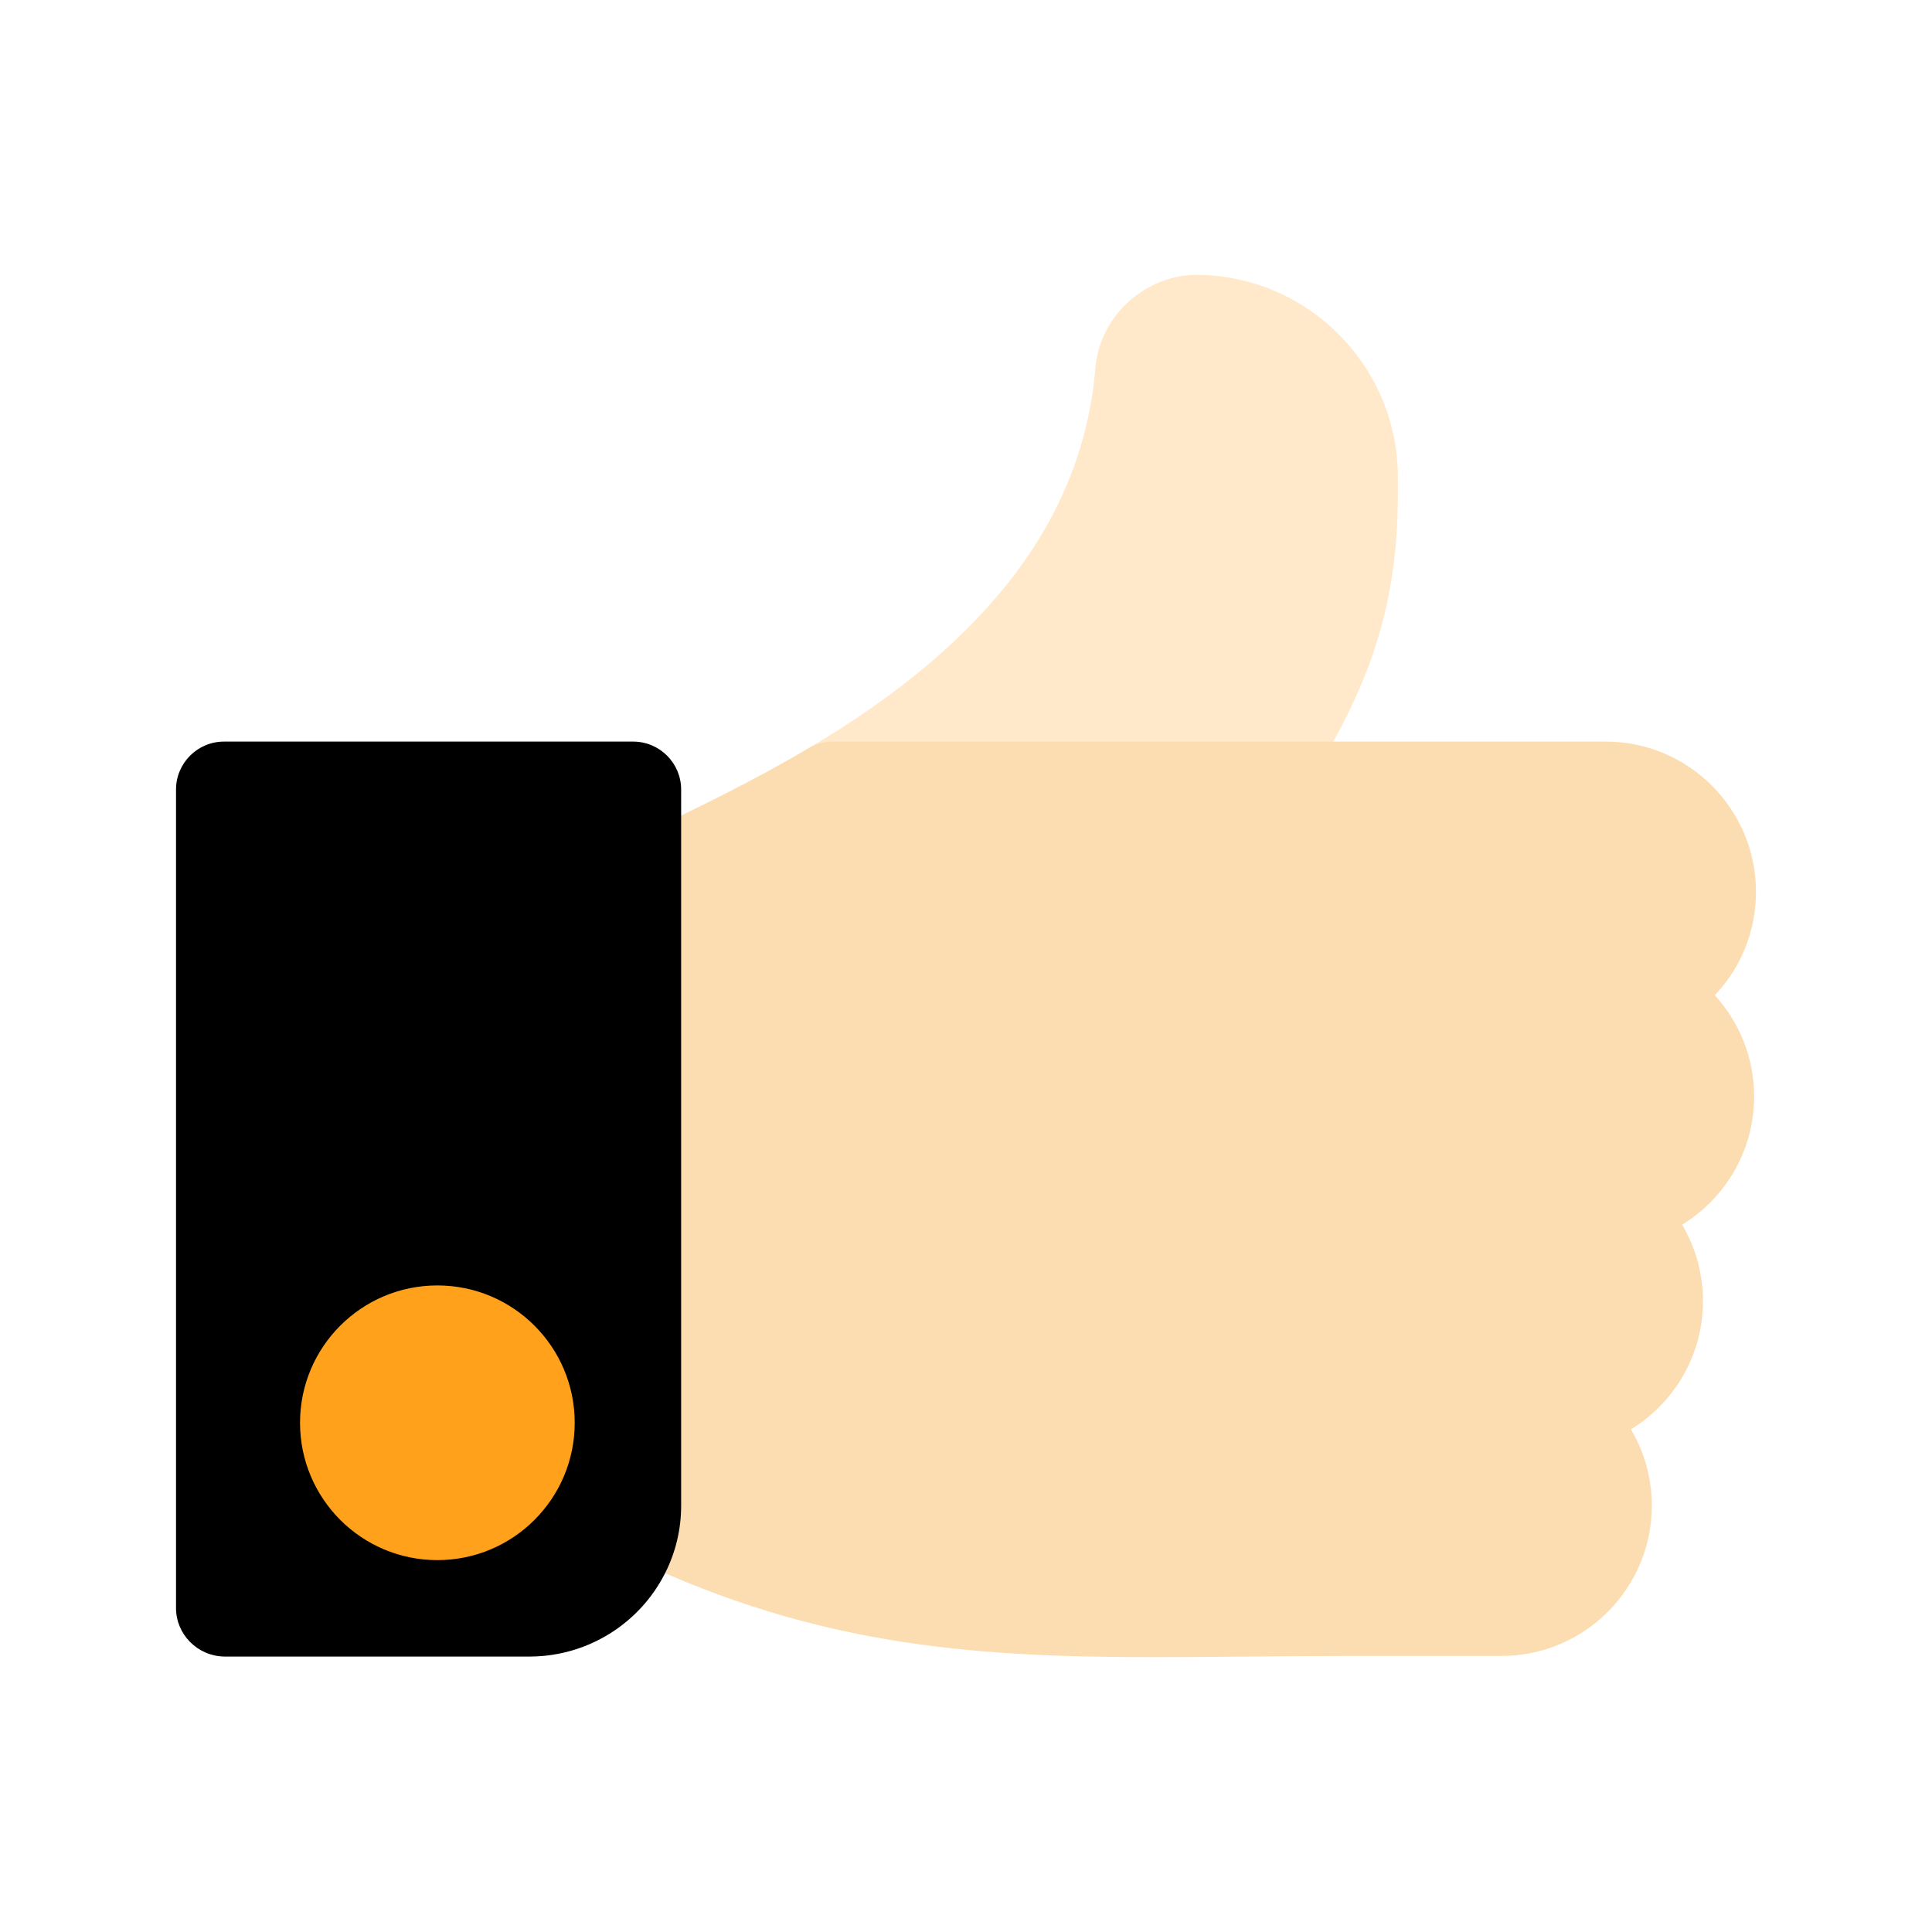
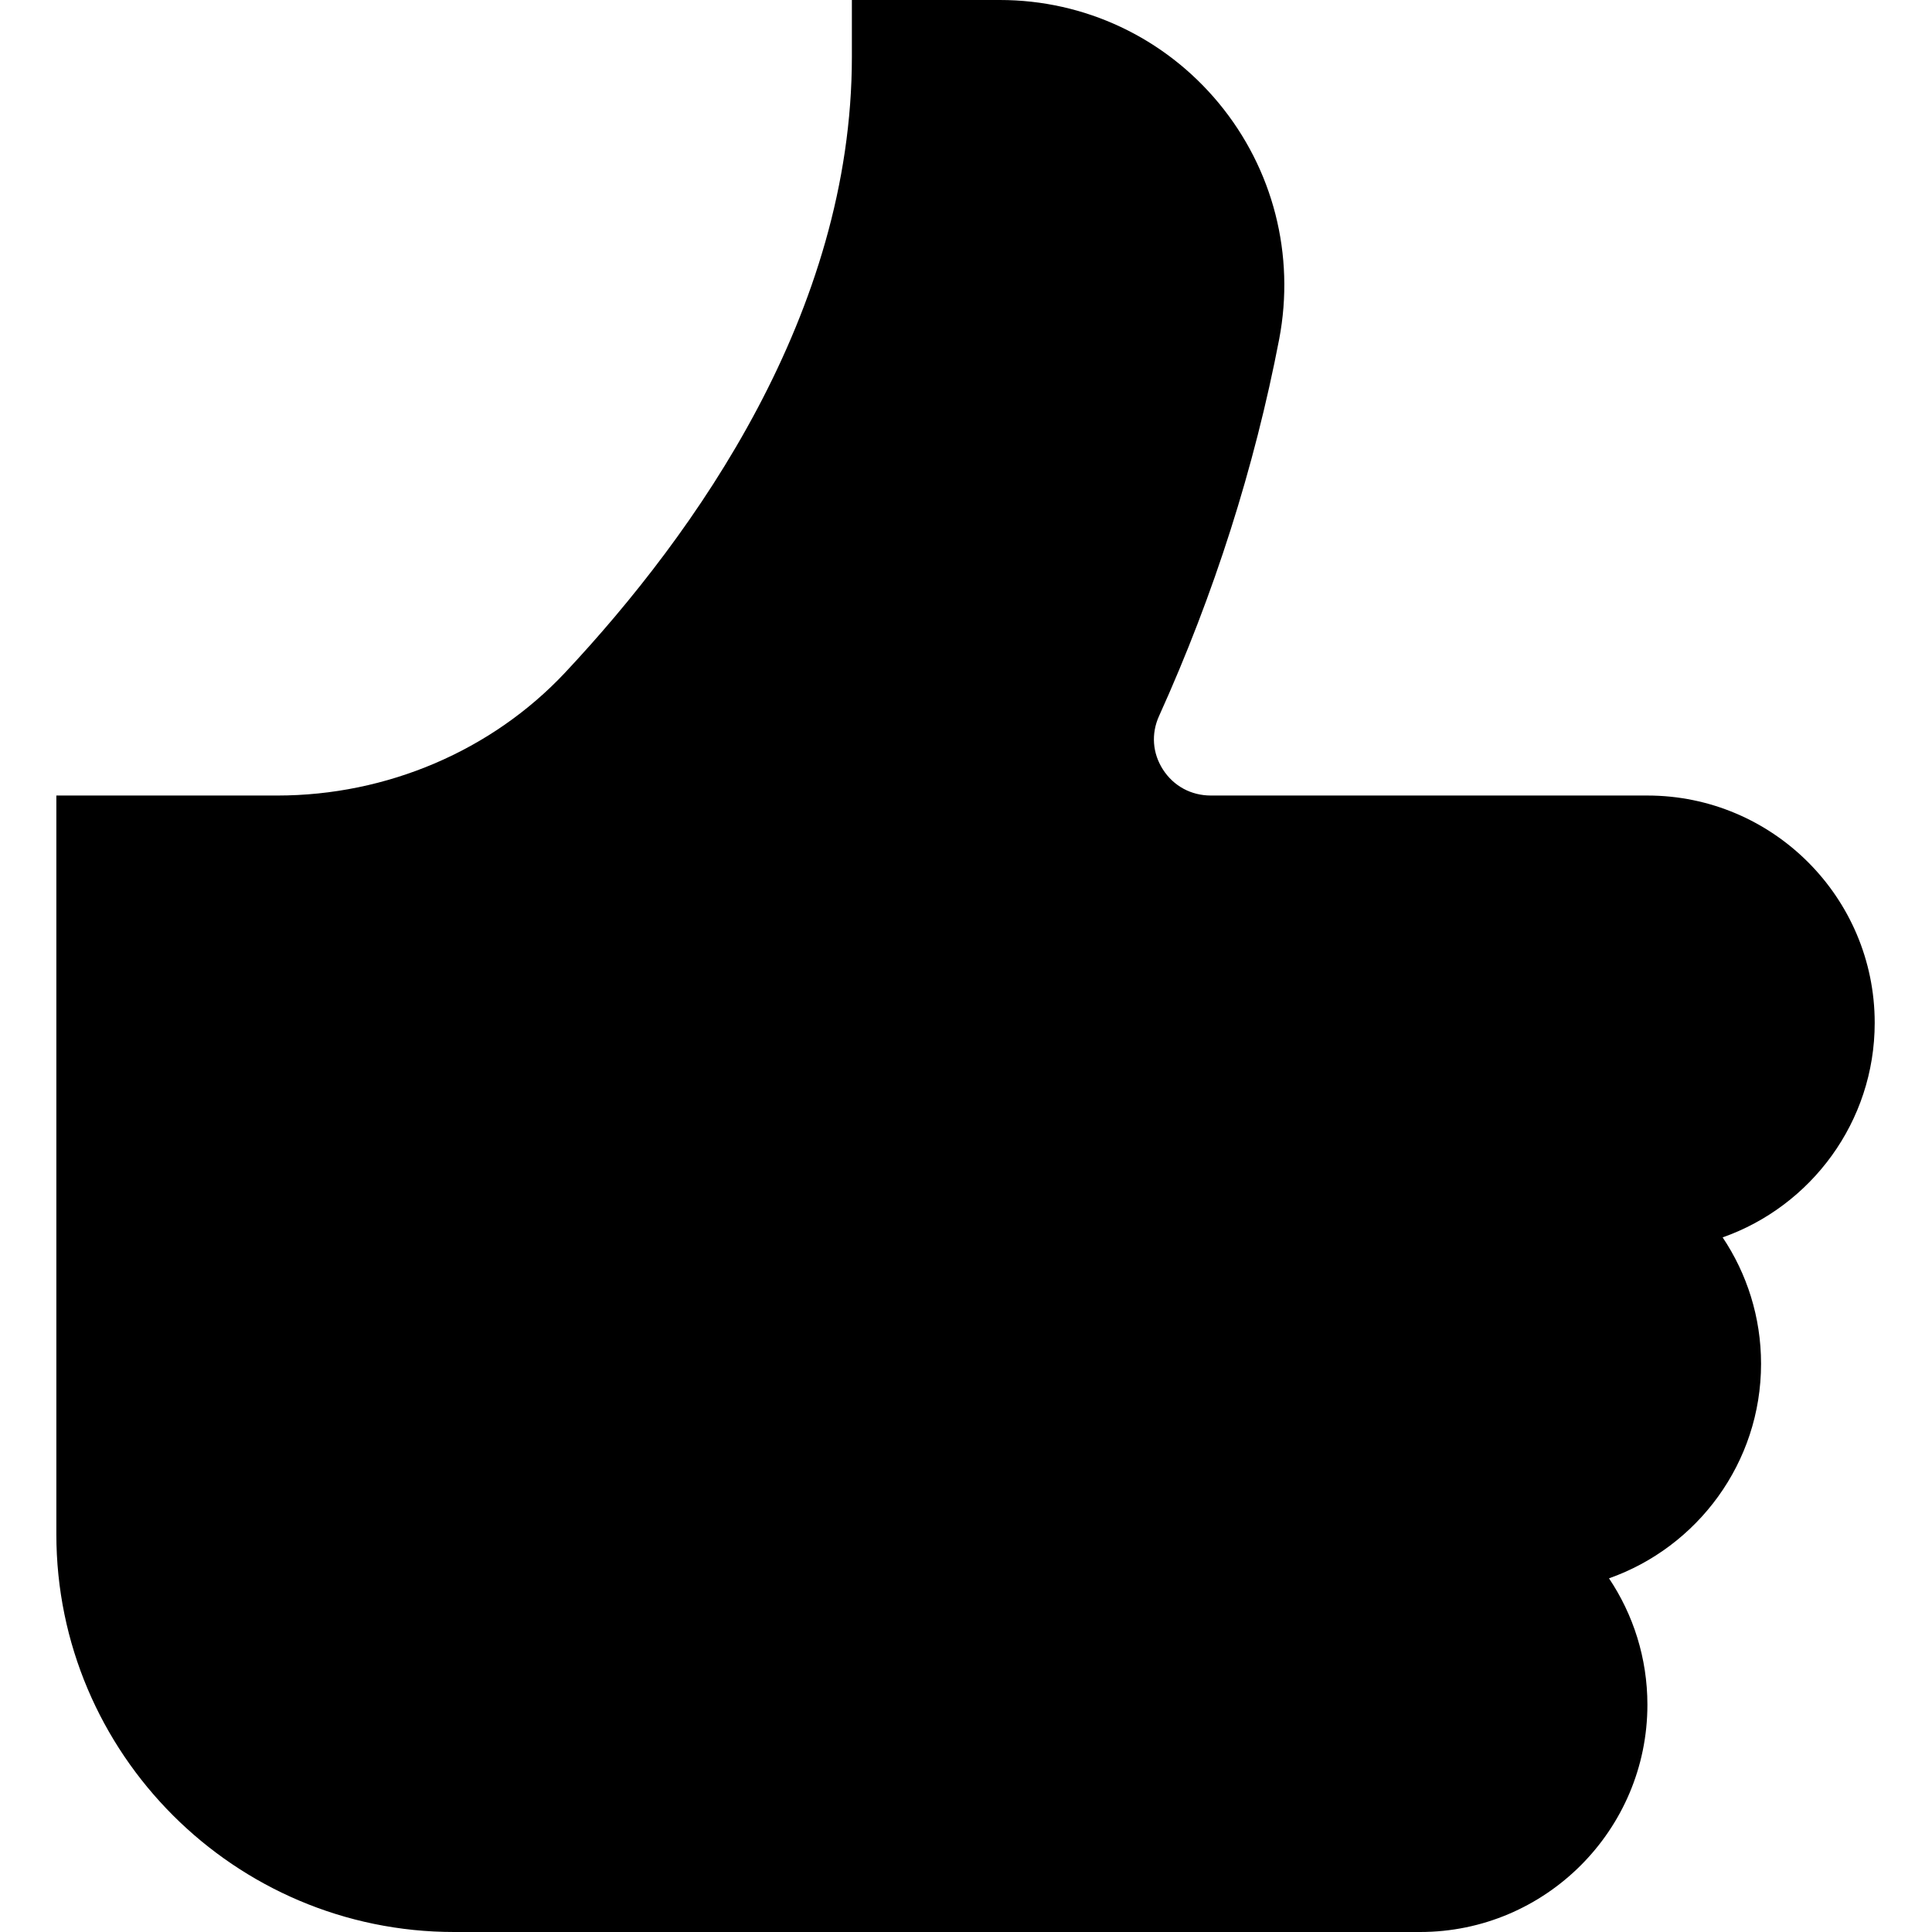
- <svg xmlns="http://www.w3.org/2000/svg" viewBox="0 0 400 400" id="Like">
-   <path fill="#ffe9ca" d="M258.313 173.397h-85.875a9.929 9.929 0 0 1-5.052-18.477c37.416-22.109 56.849-47.897 59.415-78.842.896-10.74 10.458-19.318 21.317-19.177 11.08.178 21.458 4.618 29.234 12.507 7.778 7.896 12.063 18.354 12.068 29.44v3.34c0 27.089-8.021 44.358-22.827 66.754a9.91 9.91 0 0 1-8.28 4.455z" class="colorffe3ca svgShape" />
-   <path fill="#fcddb1" d="M363.556 184.649c0-17.152-13.955-31.109-31.11-31.109H172.438a9.938 9.938 0 0 0-5.052 1.382c-11.232 6.644-22.574 12.108-31.687 16.504-3.177 1.532-6.179 2.979-8.909 4.345a9.926 9.926 0 0 0-5.488 8.879v127.088a9.928 9.928 0 0 0 5.488 8.88c40.116 20.056 73.464 22.481 112.351 22.481 6.021 0 12.182-.06 18.513-.117 7.005-.066 14.247-.136 21.841-.136h31.386c17.153 0 31.11-13.955 31.11-31.108 0-5.77-1.58-11.175-4.322-15.81 8.939-5.472 14.914-15.327 14.914-26.554 0-5.769-1.58-11.173-4.325-15.81 8.94-5.472 14.915-15.325 14.915-26.552 0-8.069-3.087-15.43-8.144-20.962 5.505-5.8 8.527-13.367 8.527-21.401z" class="colorfcd2b1 svgShape" />
-   <path fill="#000000" d="M131.096 153.54H46.372c-5.479 0-9.928 4.45-9.928 9.93v169.447c0 5.486 4.448 9.929 9.928 10.054h63.544a31.467 31.467 0 0 0 27.831-17.355 30.837 30.837 0 0 0 3.276-13.881V163.47c0-5.48-4.449-9.93-9.927-9.93z" class="color2a94f4 svgShape" />
-   <path fill="#ffa11b" d="M118.988 294.57c0 15.706-12.731 28.437-28.437 28.437-15.703 0-28.432-12.73-28.432-28.437 0-15.703 12.729-28.434 28.432-28.434 15.706.001 28.437 12.731 28.437 28.434z" class="colorffbe55 svgShape" />
+ <svg xmlns="http://www.w3.org/2000/svg" fill="#000000" width="800px" height="800px" viewBox="0 0 1920 1920">
+   <g id="SVGRepo_bgCarrier" stroke-width="0" />
+   <g id="SVGRepo_tracerCarrier" stroke-linecap="round" stroke-linejoin="round" />
+   <g id="SVGRepo_iconCarrier">
+     <path d="M1863.059 1016.47c0-124.574-101.308-225.882-225.883-225.882H1203.37c-19.651 0-37.044-9.374-47.66-25.863-10.391-16.15-11.86-35.577-3.84-53.196 54.776-121.073 94.87-247.115 119.378-374.513 15.925-83.576-5.873-169.072-60.085-234.578C1157.29 37.384 1078.005 0 993.751 0H846.588v56.47c0 254.457-155.068 473.224-285.063 612.029-72.734 77.477-176.98 122.09-285.967 122.09H56v734.117C56 1742.682 233.318 1920 451.294 1920h960c124.574 0 225.882-101.308 225.882-225.882 0-46.42-14.117-89.676-38.174-125.59 87.869-30.947 151.116-114.862 151.116-213.234 0-46.419-14.118-89.675-38.174-125.59 87.868-30.946 151.115-114.862 151.115-213.233" fill-rule="evenodd" />
+   </g>
</svg>
